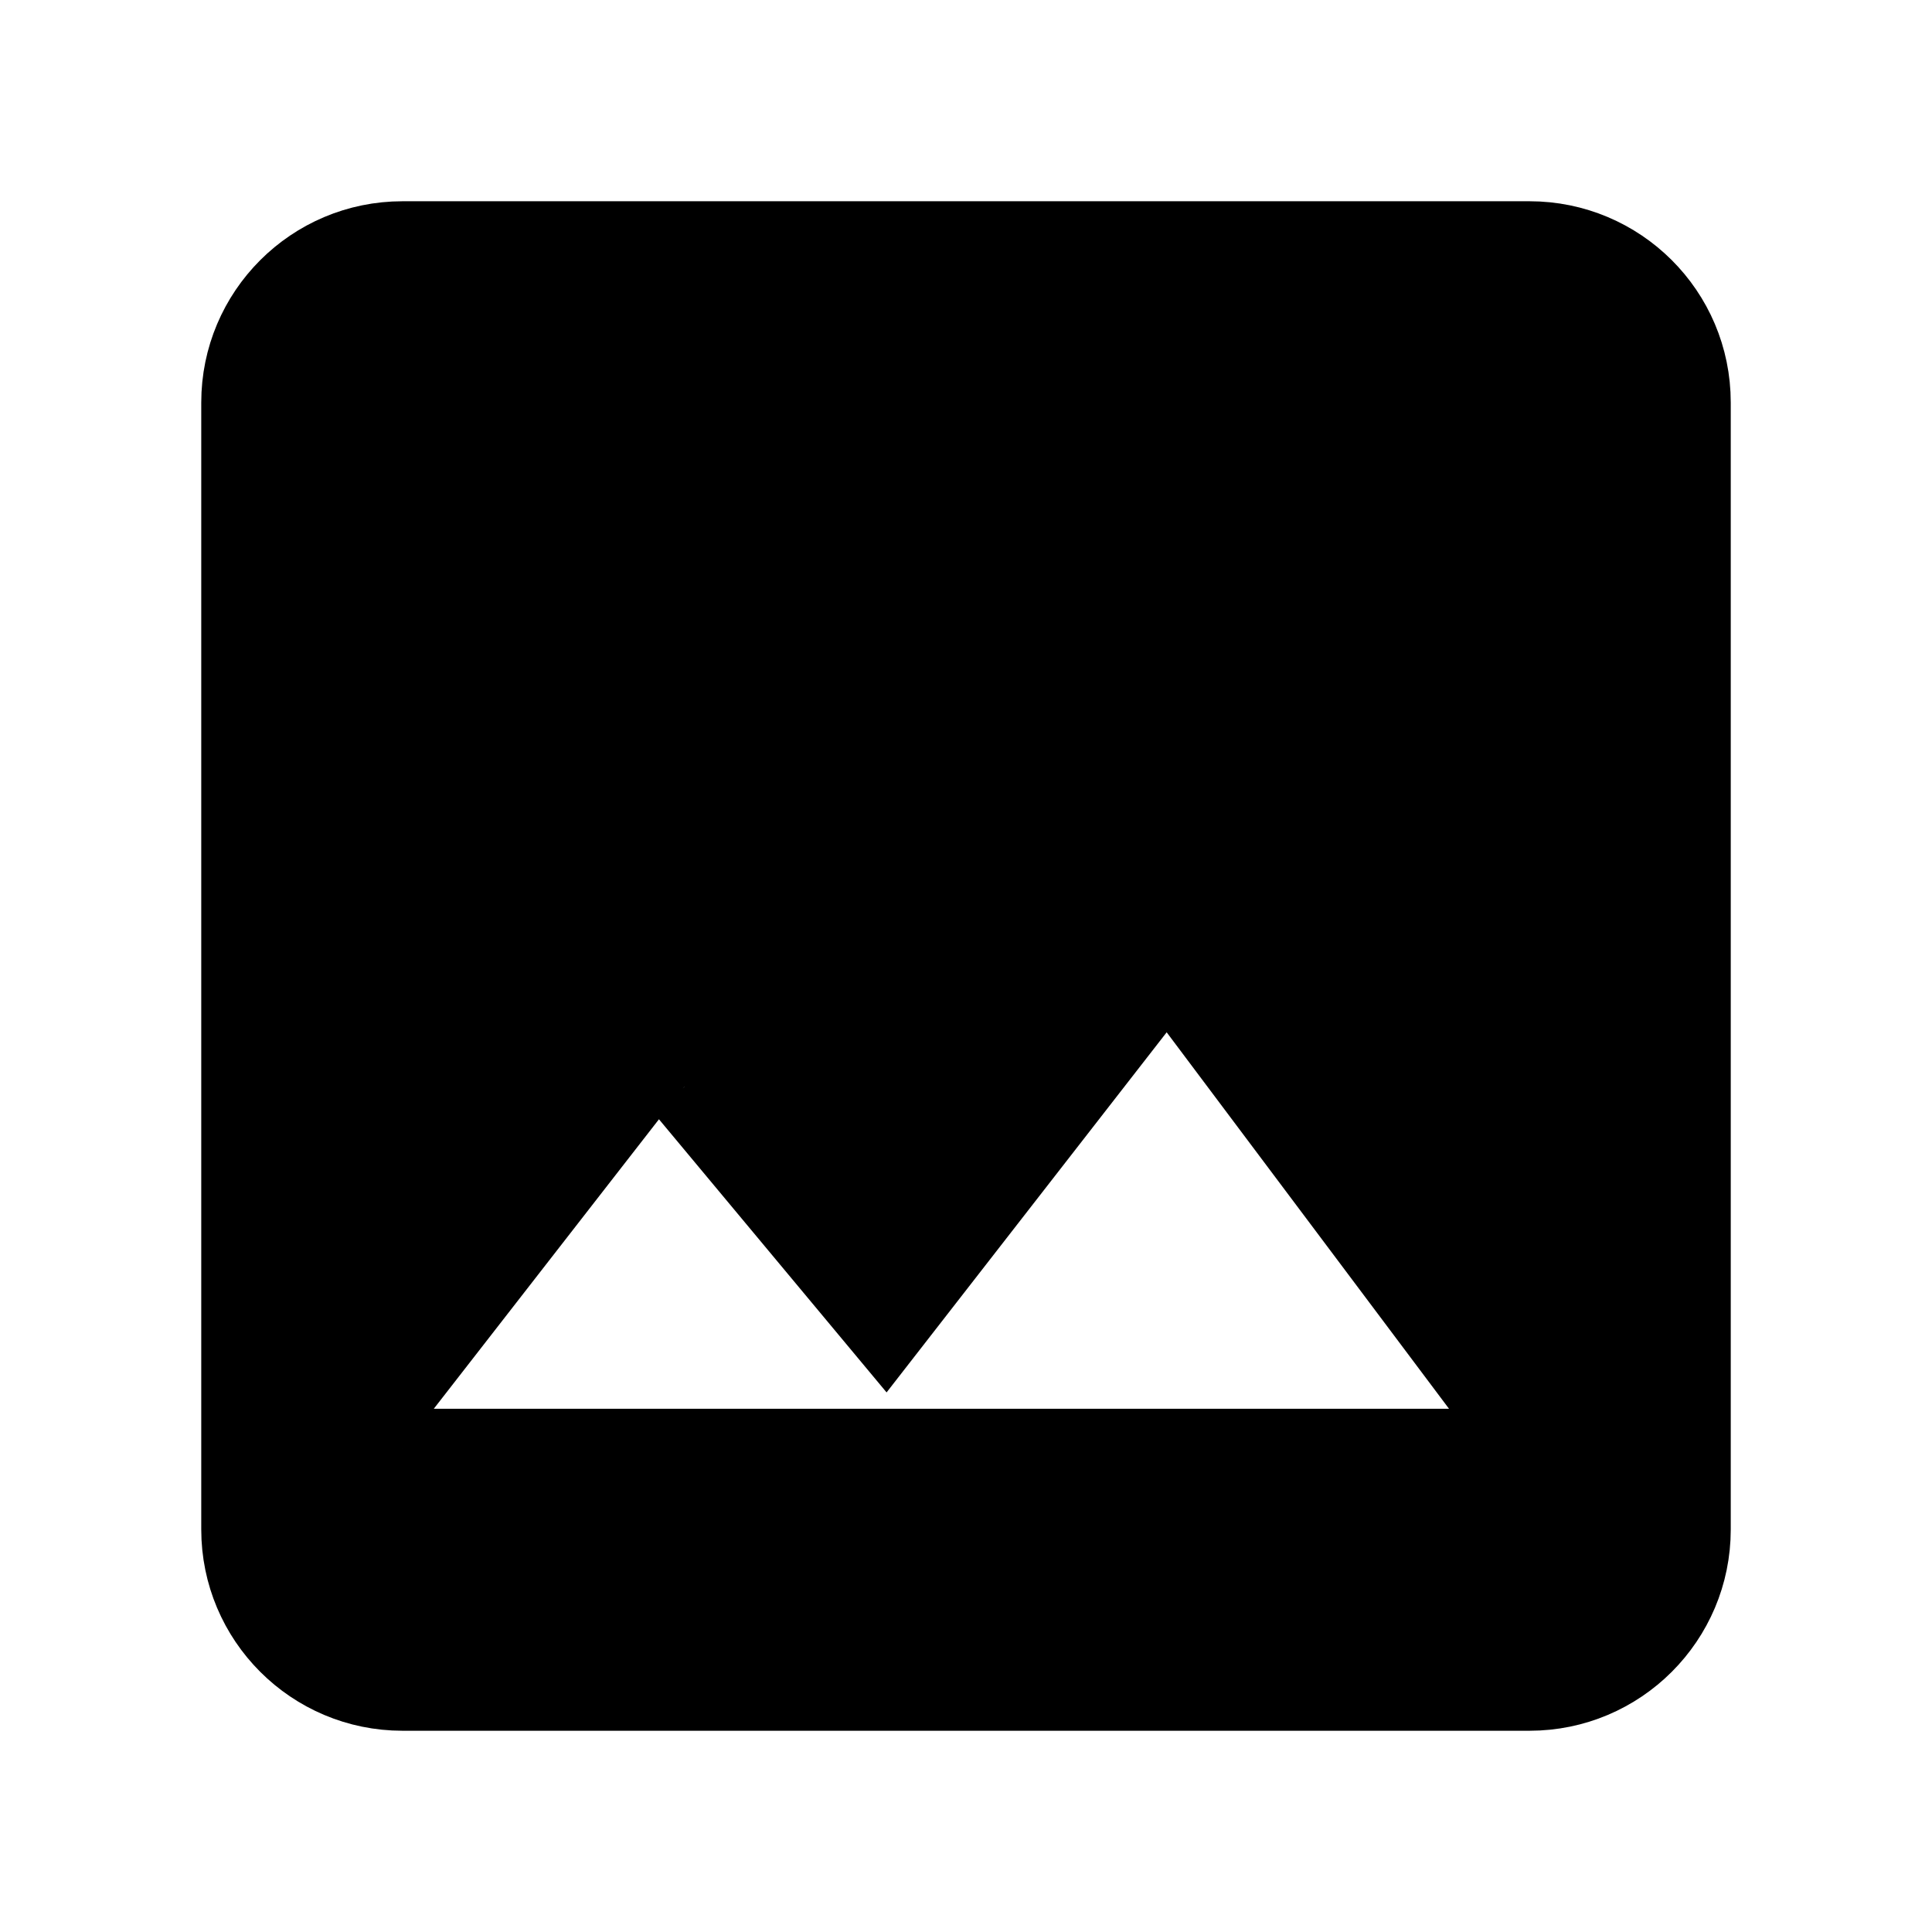
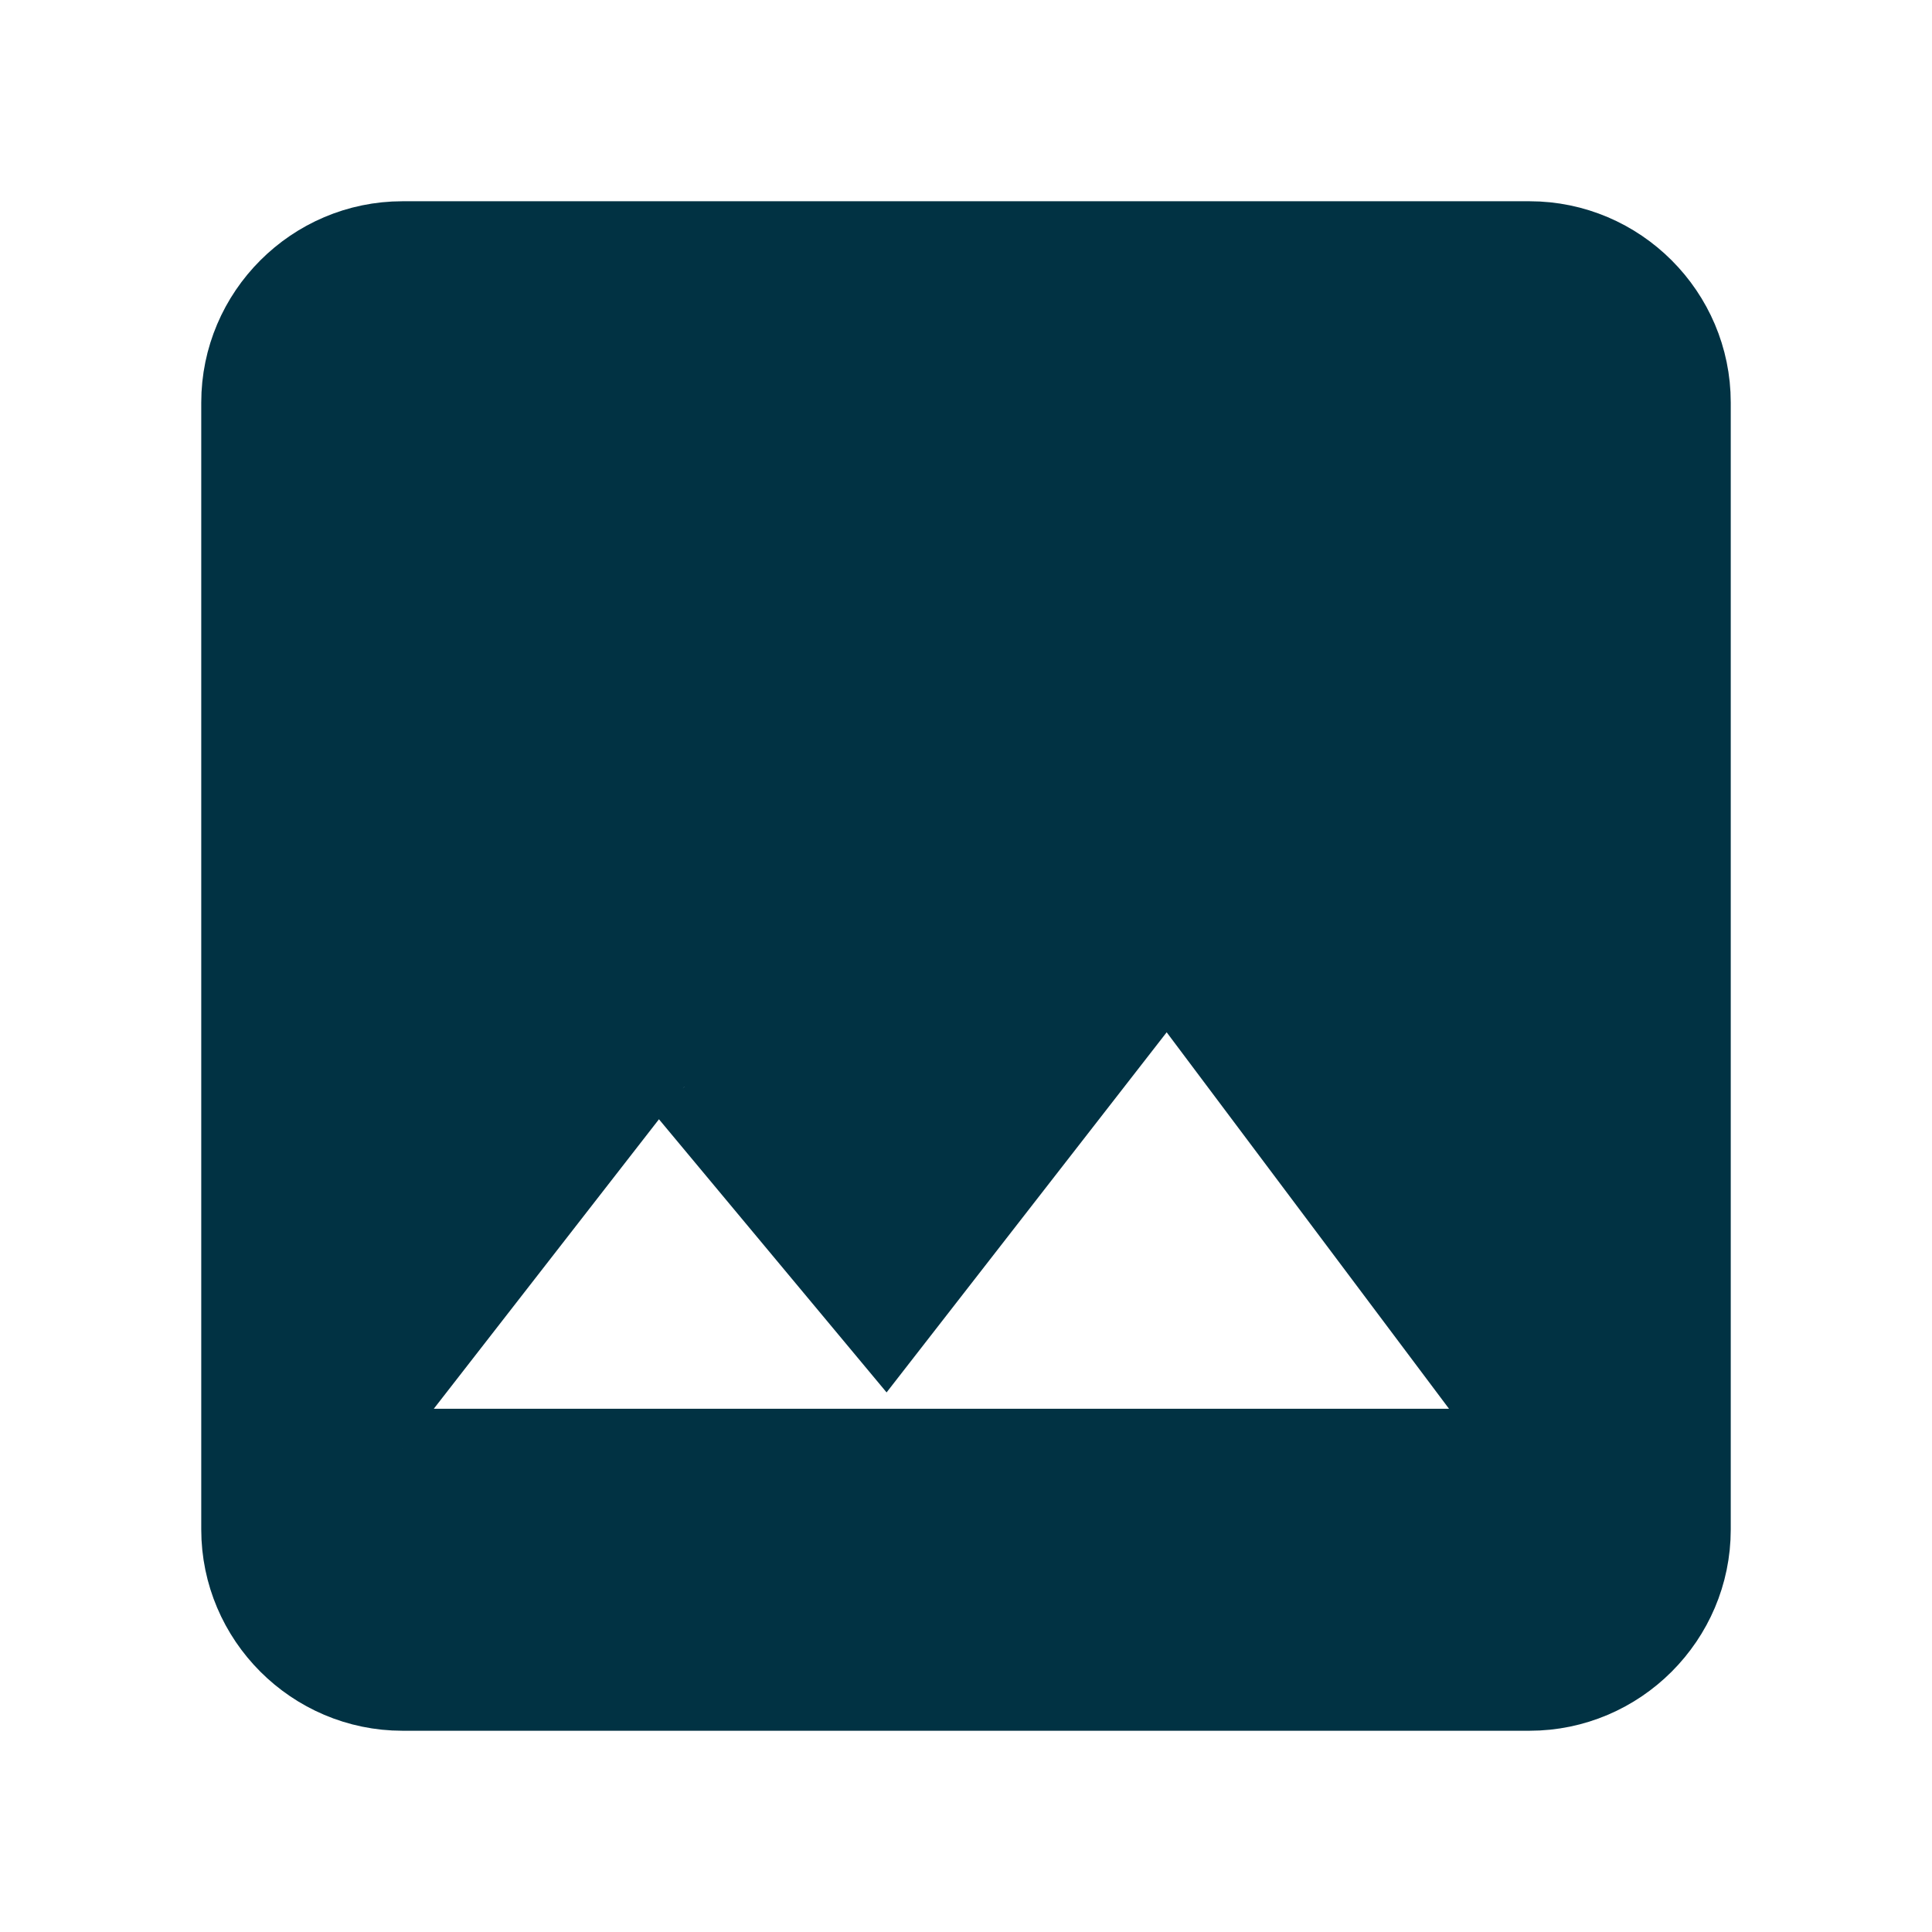
- <svg xmlns="http://www.w3.org/2000/svg" version="1.1" width="24" height="24" viewBox="0 0 24 24">
-   <path style="stroke:rgb(0,0,0)" d="M8.5,13.5L11,16.5L14.5,12L19,18H5M21,19V5C21,3.89 20.1,3 19,3H5A2,2 0 0,0 3,5V19A2,2 0 0,0 5,21H19A2,2 0 0,0 21,19Z" />
+ <svg xmlns="http://www.w3.org/2000/svg" version="1.1" id="Layer_1" x="0px" y="0px" viewBox="0 0 24 24" style="enable-background:new 0 0 24 24;" xml:space="preserve">
+   <style type="text/css">
+ 	.st0{fill:#013243;stroke:#013243;}
+ </style>
+   <path class="st0" d="M8.5,13.5l2.5,3l3.5-4.5l4.5,6H5 M21,19V5c0-1.1-0.9-2-2-2H5C3.9,3,3,3.9,3,5v14c0,1.1,0.9,2,2,2h14  C20.1,21,21,20.1,21,19z" />
</svg>
